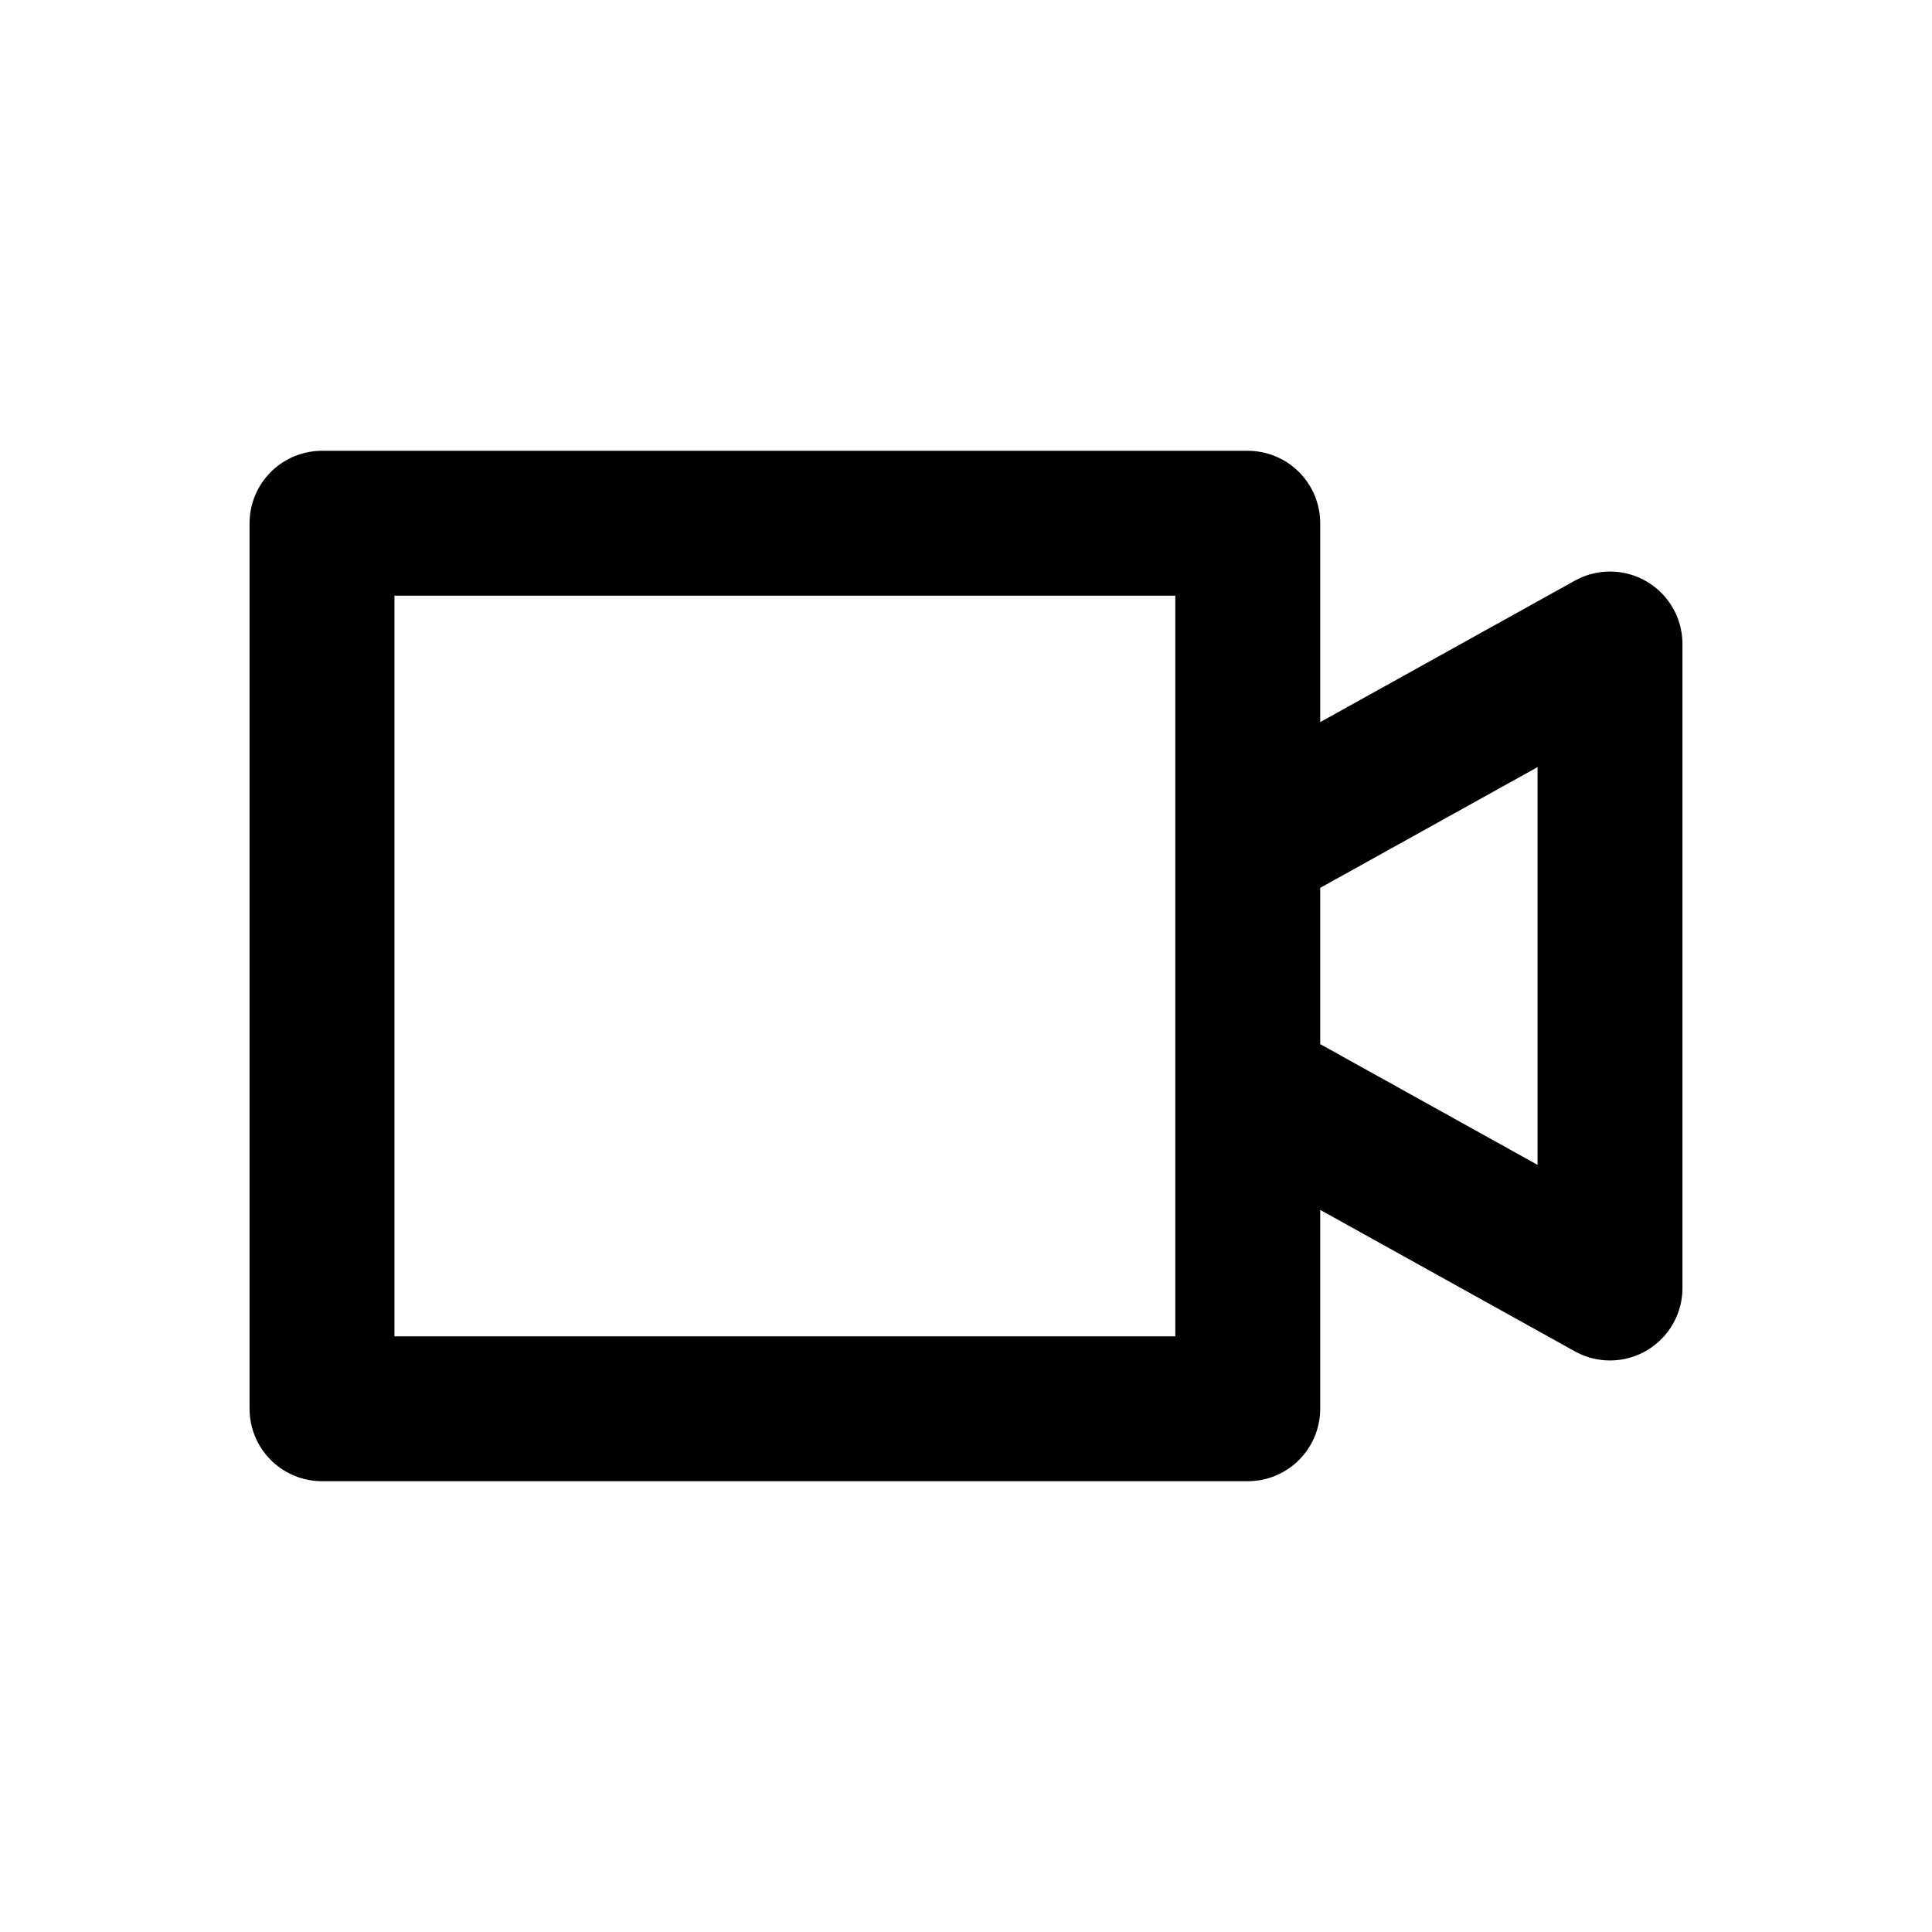
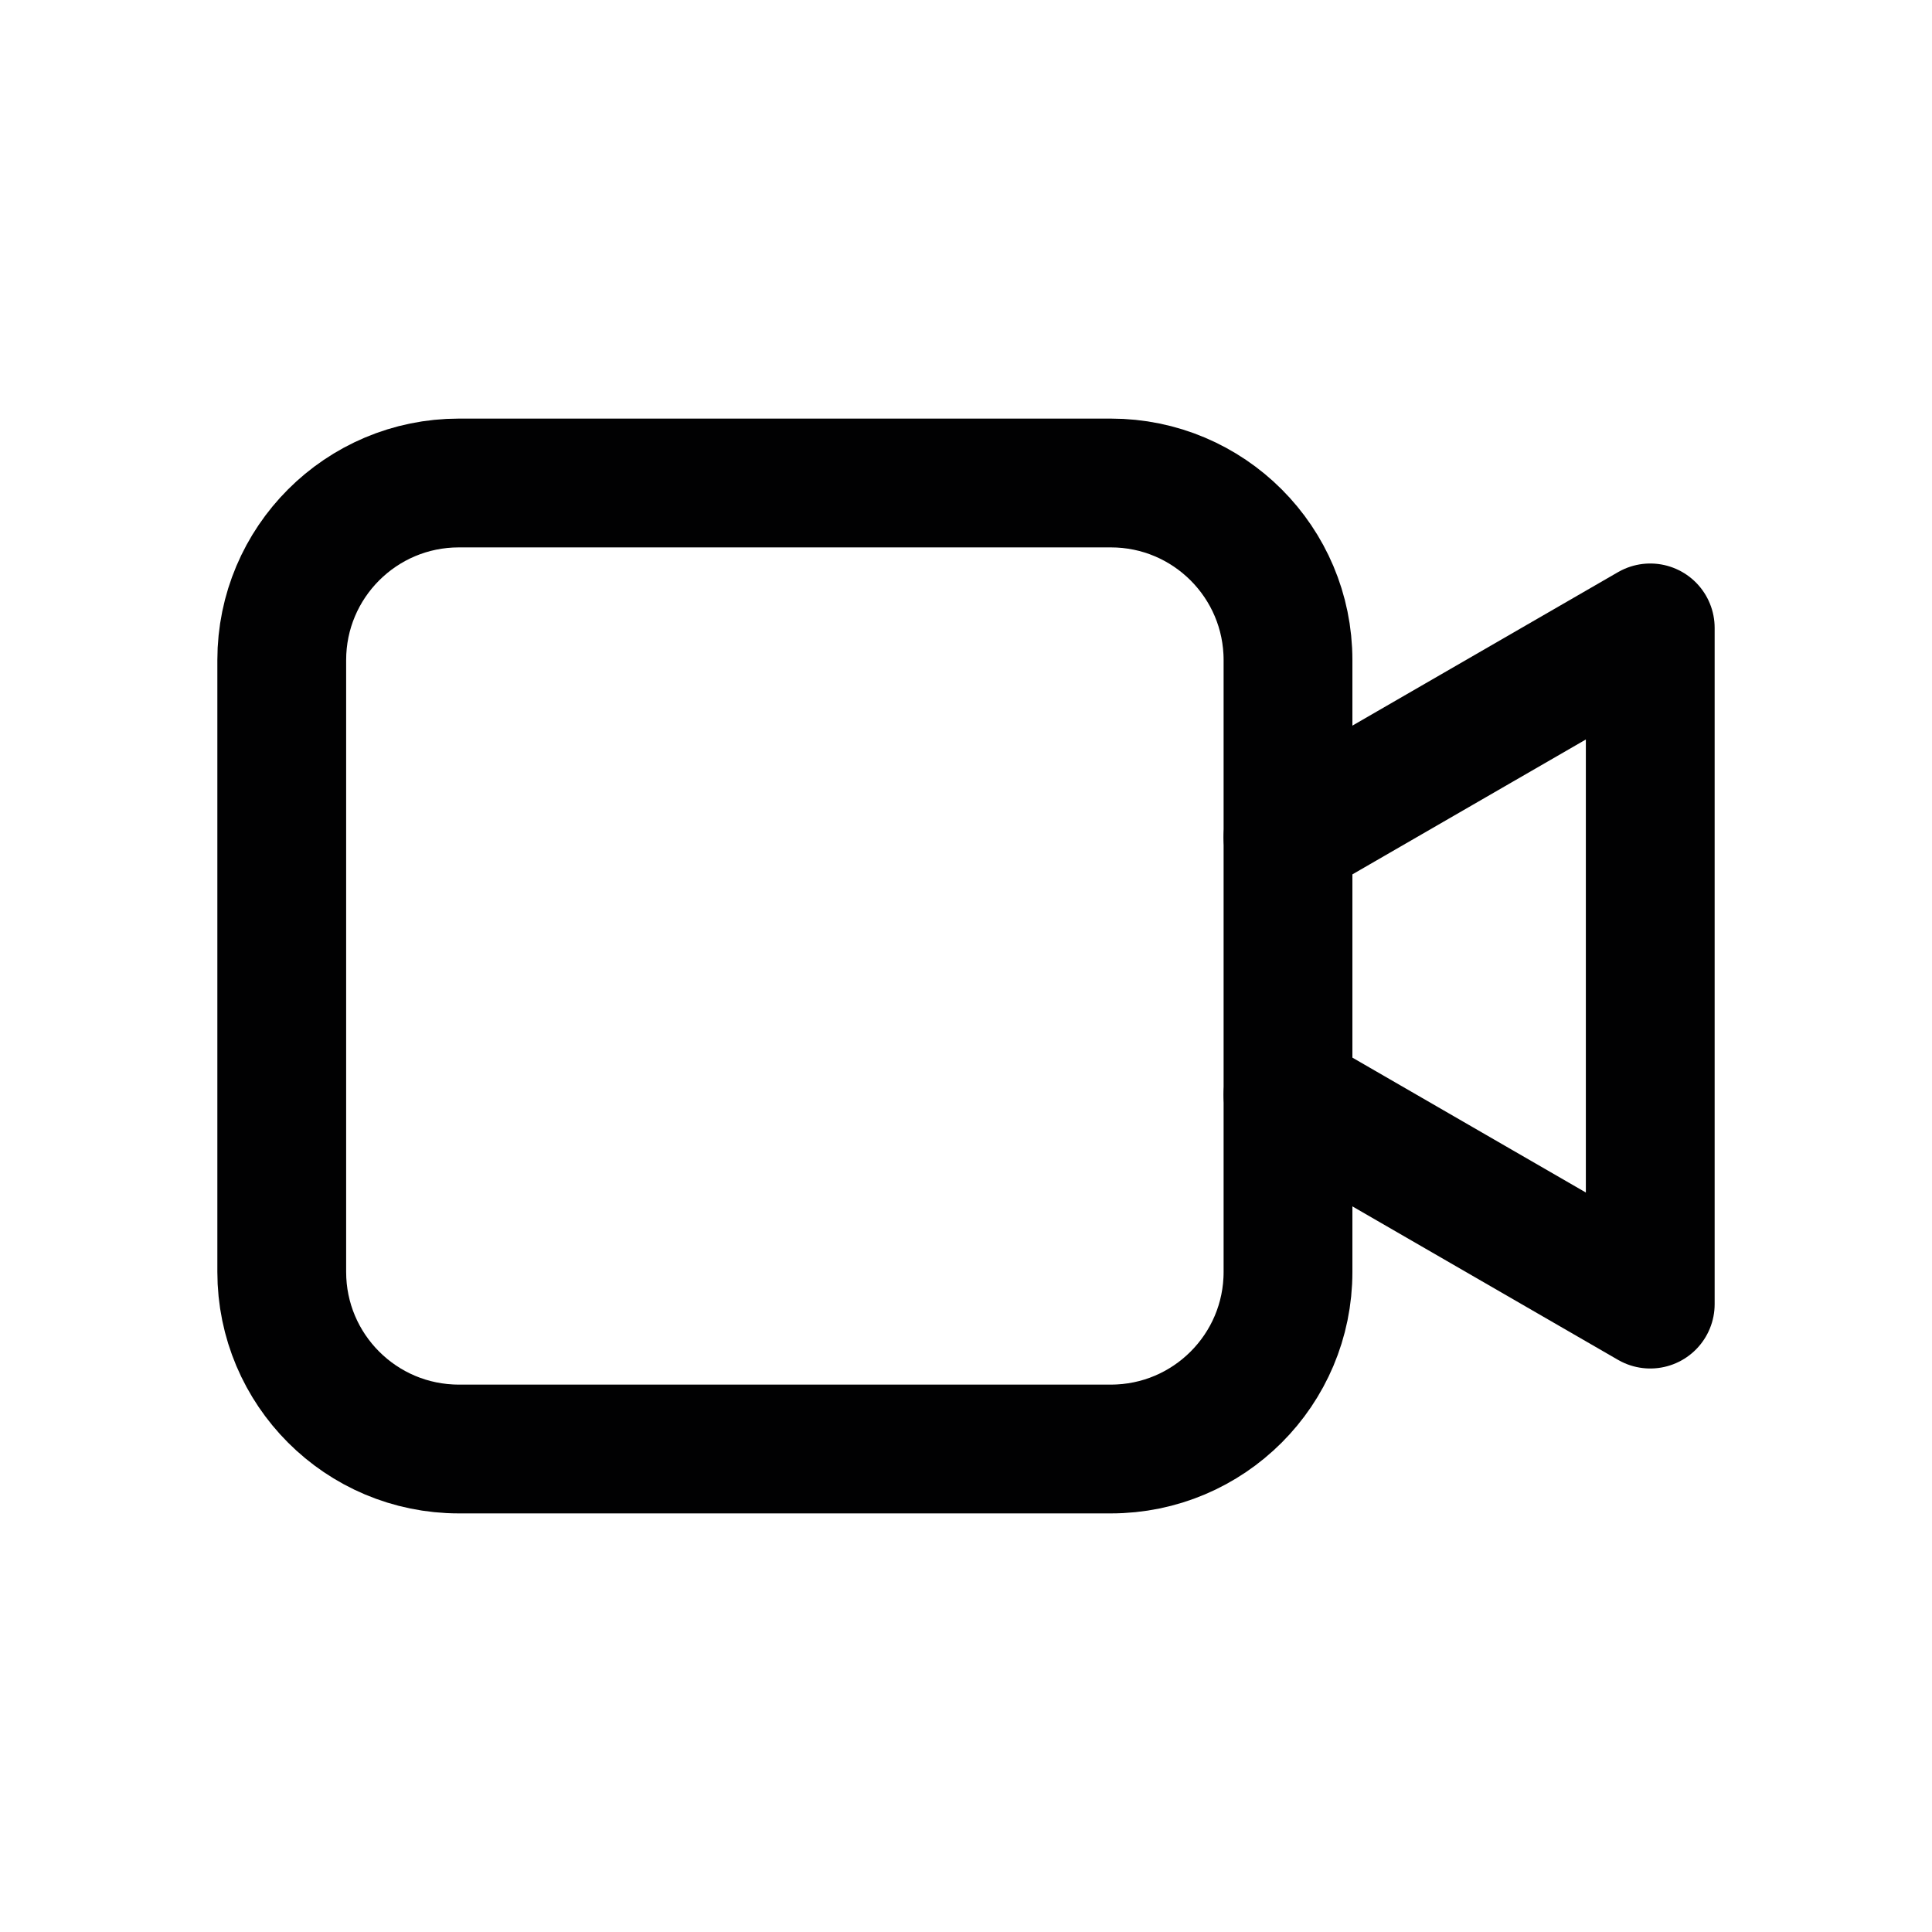
- <svg xmlns="http://www.w3.org/2000/svg" width="24" height="24" viewBox="0 0 24 24">
-   <path d="M4,6.5 H15.5 V17.5 H4 Z M15.5,10.5 L20,8 V16 L15.5,13.5" fill="none" stroke="currentColor" stroke-width="1.8" stroke-linecap="round" stroke-linejoin="round" />
+ <svg xmlns="http://www.w3.org/2000/svg" width="24" height="24" viewBox="0 0 24 24" fill="none" stroke="#010102" stroke-width="1.6" stroke-linecap="round" stroke-linejoin="round" color="#E8405A">
+   <rect x="3.5" y="6" width="12.5" height="12" rx="2.2" />
+   <path d="M16 10.4l4.5-2.6v8.4L16 13.6" />
</svg>
